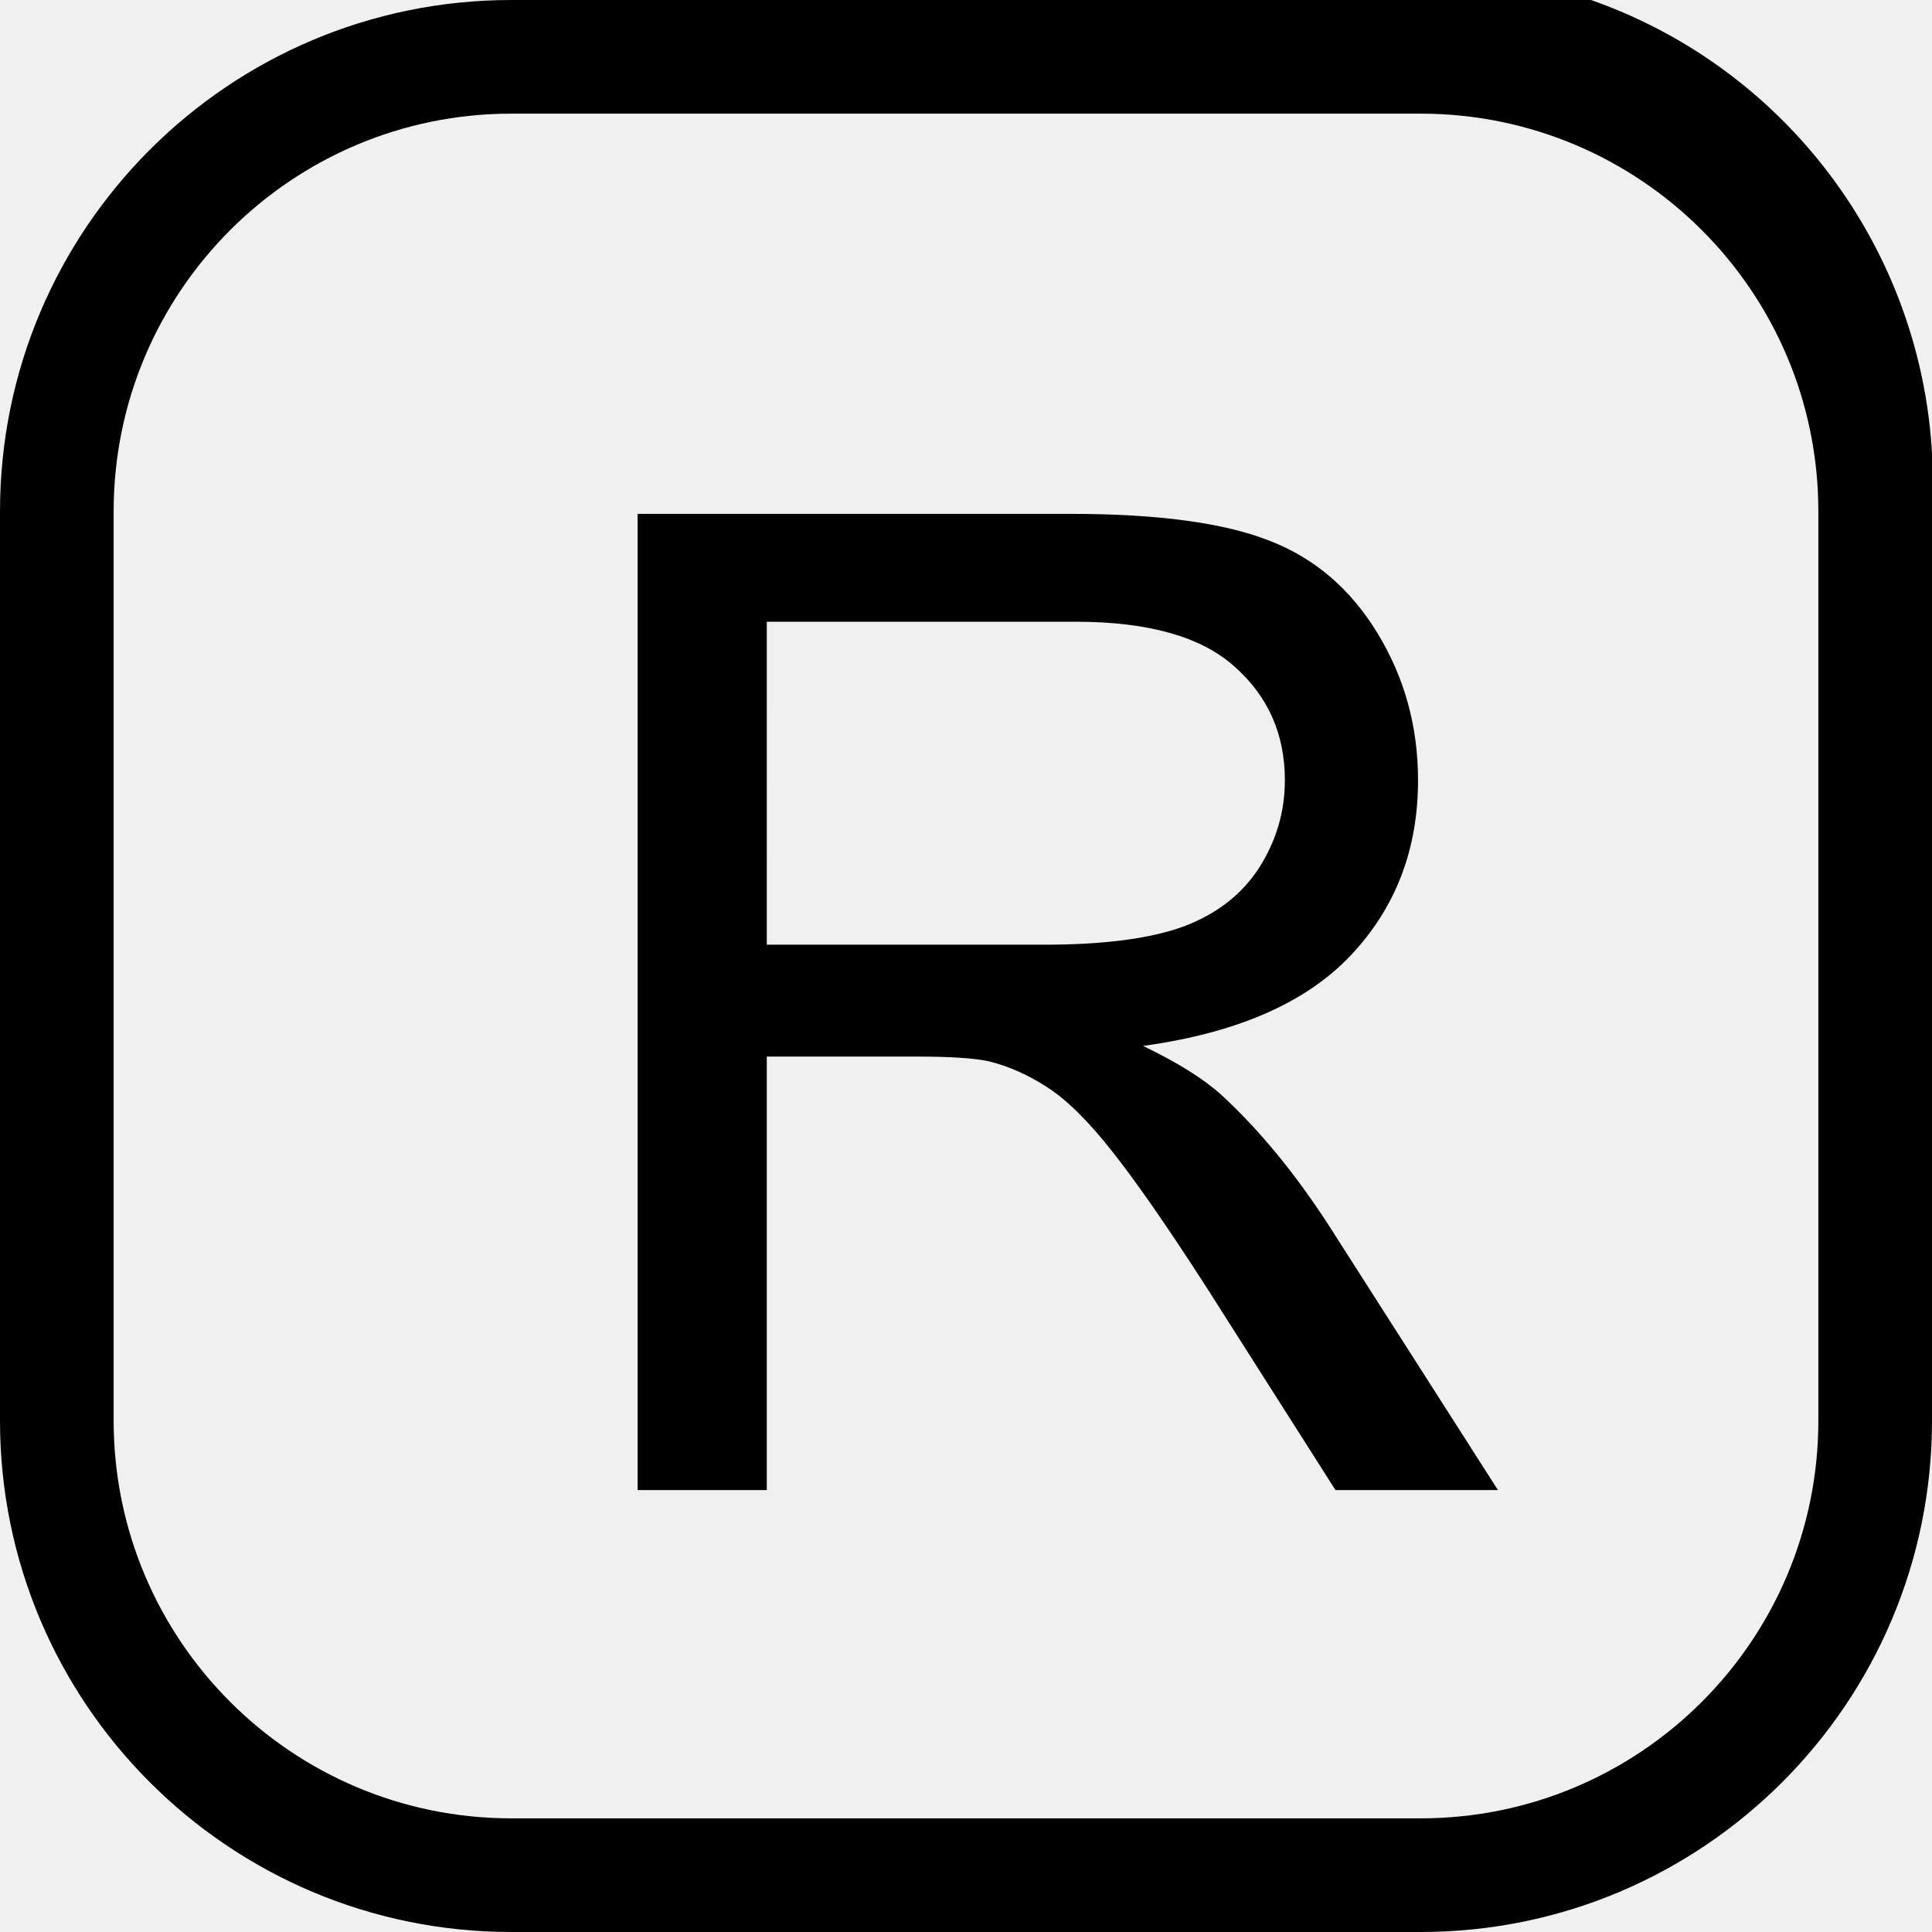
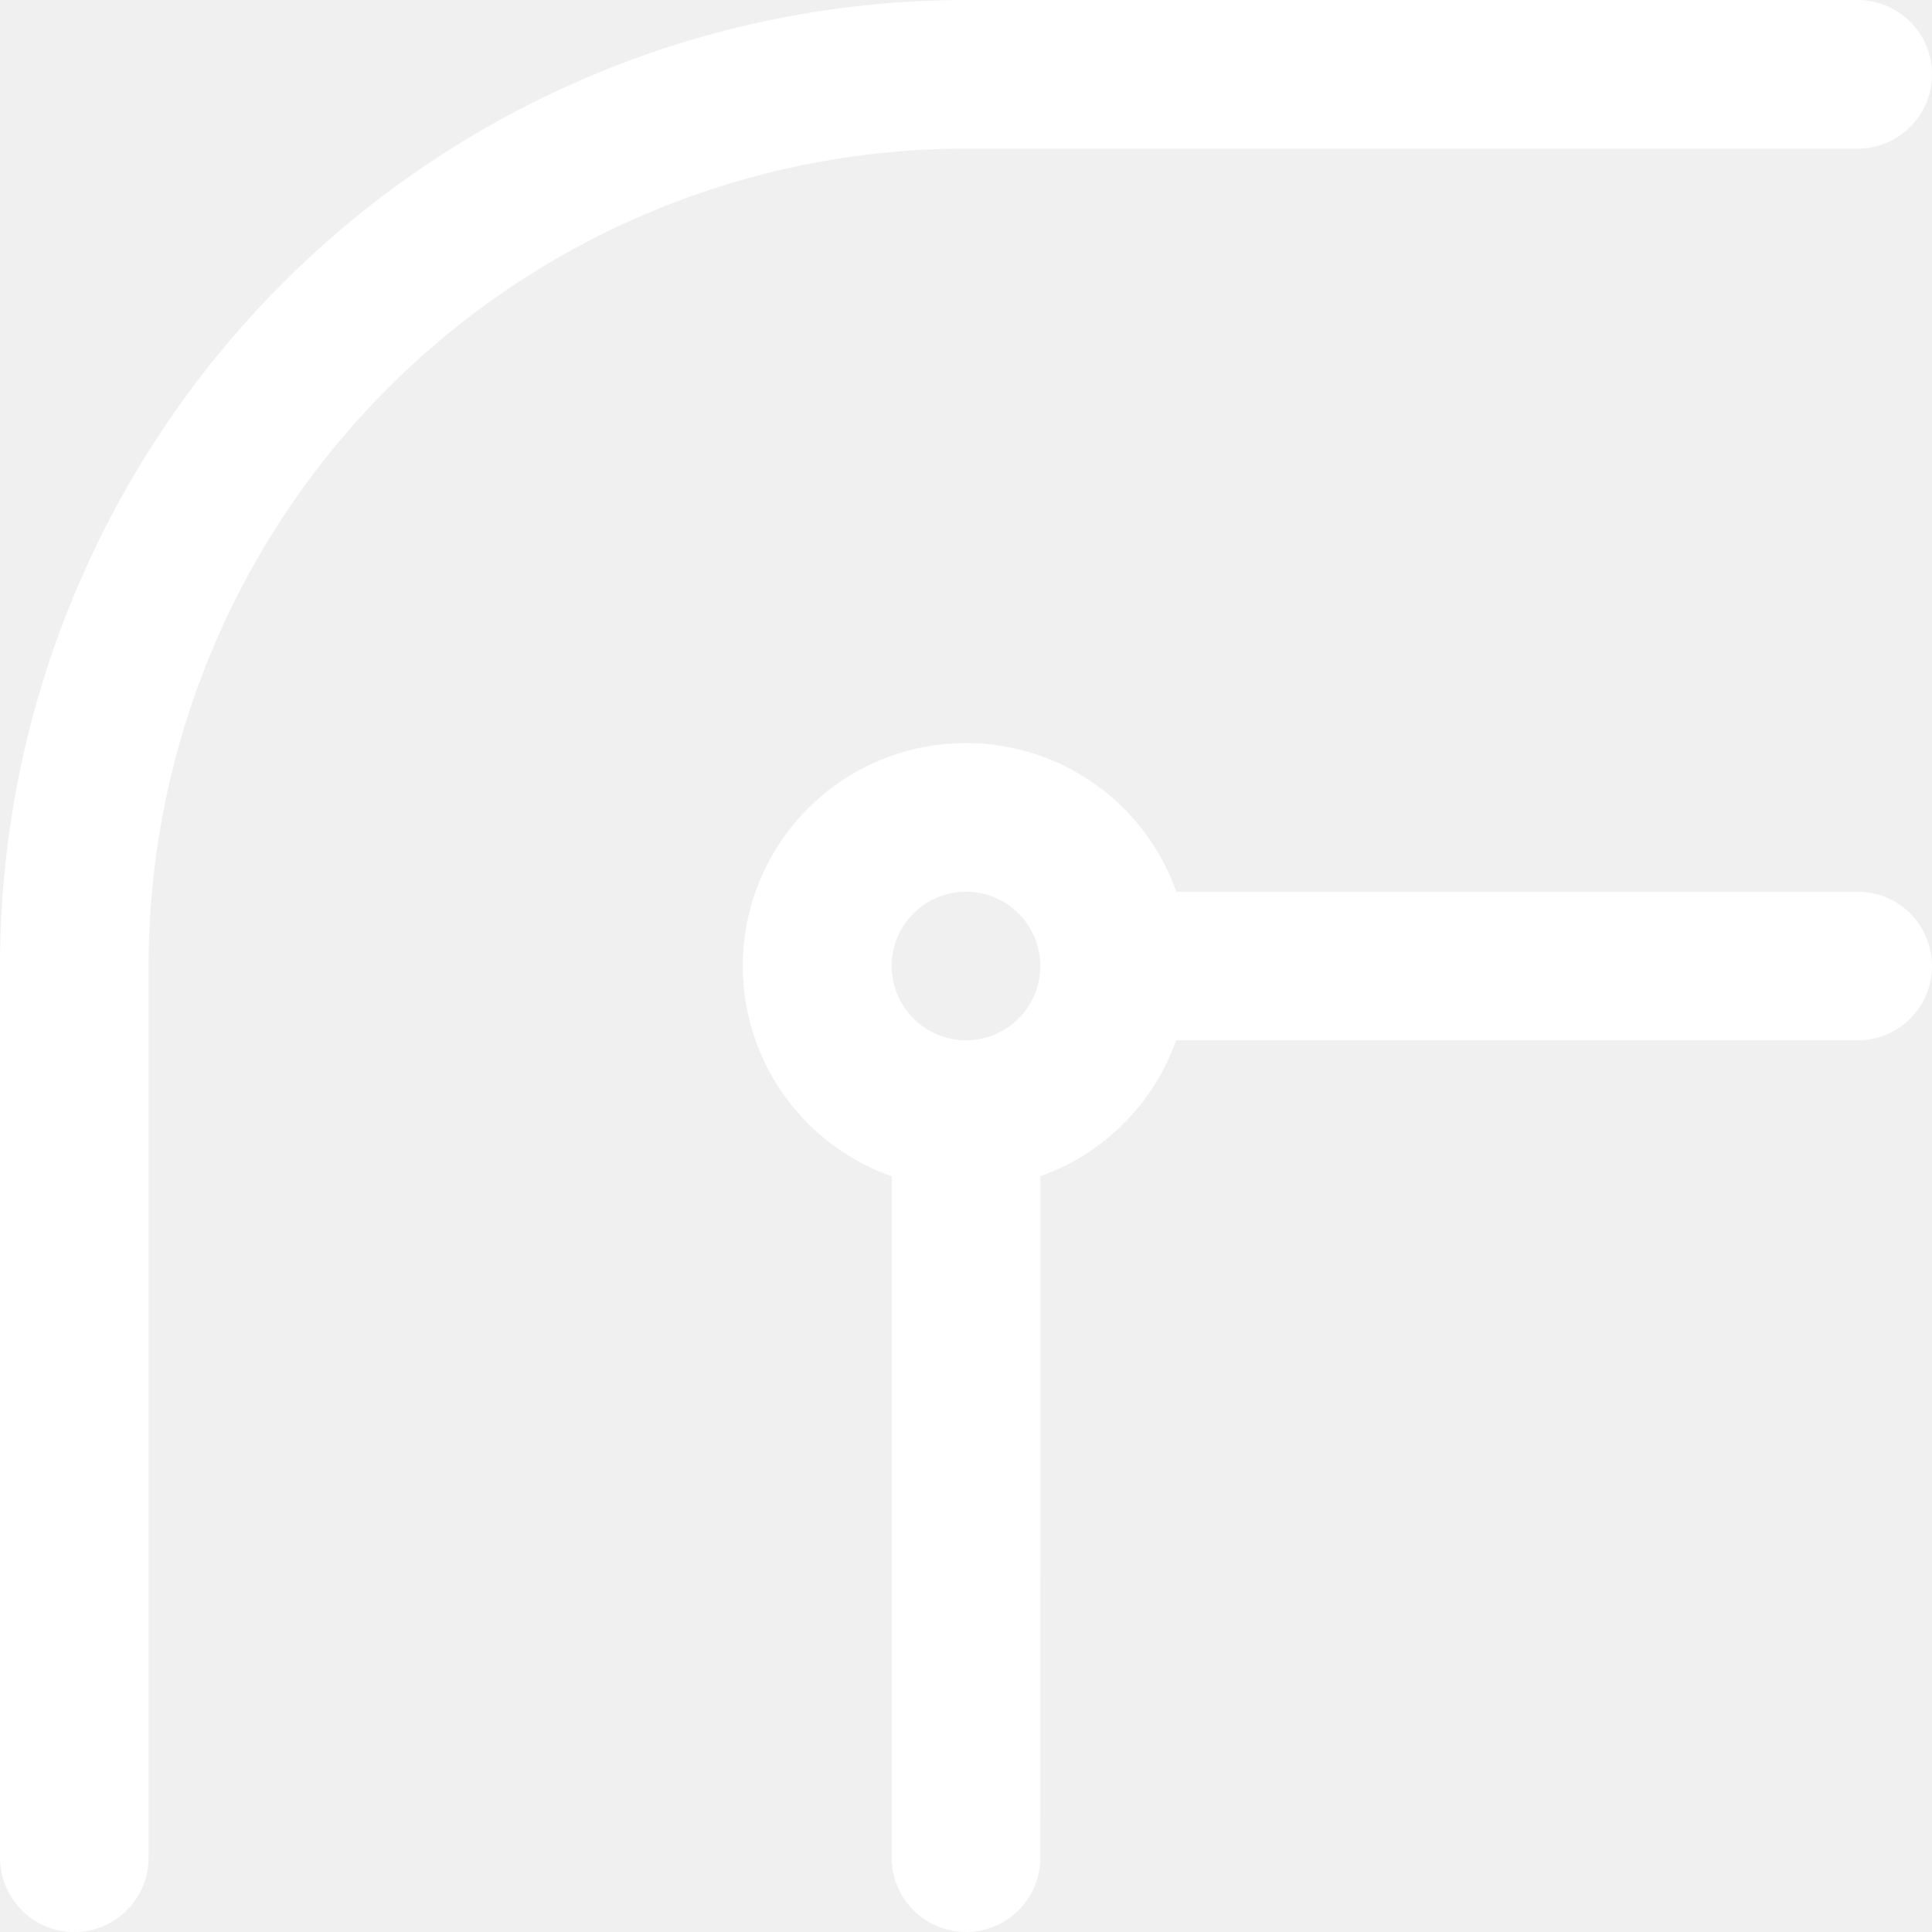
- <svg xmlns="http://www.w3.org/2000/svg" width="170" height="170" version="1.1" id="svg1" viewBox="0,0,170,170">
-   <path fill="#000000" d="M45,0 H140 V10 H45 M140,0 A45,45 0 0,1 170,45 H160 A35,35 0 0,0 125,10 M160,45 H170 V 125 H160 M170,125 A45,45 0 0,1 125,170 V160 A35,35 0 0,0 160,125 M125,170 H45 V160 H125 M45,170 A45,45 0 0,1 0,125 H10 A35,35 0 0,0 45,160 M0,125 V45 H10 V125 M0,45 A45,45 0 0,1 45,0 V10 A35,35 0 0,0 10,45 Z" />
-   <path d="M 56.104,131.113 V 45.215 h 38.086 q 11.484,0 17.461,2.344 5.977,2.285 9.551,8.145 3.574,5.859 3.574,12.949 0,9.141 -5.918,15.41 -5.918,6.27 -18.281,7.969 4.512,2.168 6.855,4.277 4.98,4.57 9.434,11.426 l 14.941,23.379 h -14.297 l -11.367,-17.871 q -4.98,-7.734 -8.203,-11.836 -3.223,-4.102 -5.801,-5.742 -2.52,-1.641 -5.156,-2.285 Q 85.049,92.969 80.654,92.969 H 67.471 v 38.145 z M 67.471,83.125 h 24.434 q 7.793,0 12.188,-1.582 4.395,-1.641 6.68,-5.156 2.285,-3.574 2.285,-7.734 0,-6.094 -4.453,-10.02 -4.395,-3.926 -13.945,-3.926 h -27.188 z" id="text1" style="font-size:120px;font-family:Arial, sans-serif;dominant-baseline:middle;text-anchor:middle" aria-label="R" />
+ <svg xmlns="http://www.w3.org/2000/svg" width="160" height="160" viewBox="0 0 160 160" fill="none">
+   <path d="M80 61.538C83.819 61.536 87.545 62.719 90.665 64.923C93.784 67.128 96.142 70.245 97.415 73.846H153.846C155.478 73.846 157.044 74.495 158.198 75.649C159.352 76.803 160 78.368 160 80C160 81.632 159.352 83.197 158.198 84.351C157.044 85.505 155.478 86.154 153.846 86.154H97.403C95.557 91.397 91.397 95.557 86.166 97.403L86.154 153.846C86.154 155.478 85.505 157.044 84.351 158.198C83.197 159.352 81.632 160 80 160C78.368 160 76.803 159.352 75.649 158.198C74.495 157.044 73.846 155.478 73.846 153.846V97.415C69.733 95.969 66.265 93.113 64.056 89.354C61.847 85.595 61.04 81.176 61.777 76.879C62.514 72.582 64.748 68.684 68.083 65.876C71.419 63.069 75.64 61.532 80 61.538ZM153.846 0C155.478 0 157.044 0.648 158.198 1.802C159.352 2.956 160 4.522 160 6.154C160 7.786 159.352 9.351 158.198 10.505C157.044 11.659 155.478 12.308 153.846 12.308H80C62.047 12.308 44.829 19.439 32.134 32.134C19.439 44.829 12.308 62.047 12.308 80V153.846C12.308 155.478 11.659 157.044 10.505 158.198C9.351 159.352 7.786 160 6.154 160C4.522 160 2.956 159.352 1.802 158.198C0.648 157.044 0 155.478 0 153.846V80C0 58.783 8.429 38.434 23.431 23.431C38.434 8.429 58.783 0 80 0H153.846ZM80 73.846C78.368 73.846 76.803 74.495 75.649 75.649C74.495 76.803 73.846 78.368 73.846 80C73.846 81.632 74.495 83.197 75.649 84.351C76.803 85.505 78.368 86.154 80 86.154C81.632 86.154 83.197 85.505 84.351 84.351C85.505 83.197 86.154 81.632 86.154 80C86.154 78.368 85.505 76.803 84.351 75.649C83.197 74.495 81.632 73.846 80 73.846Z" fill="white" />
</svg>
